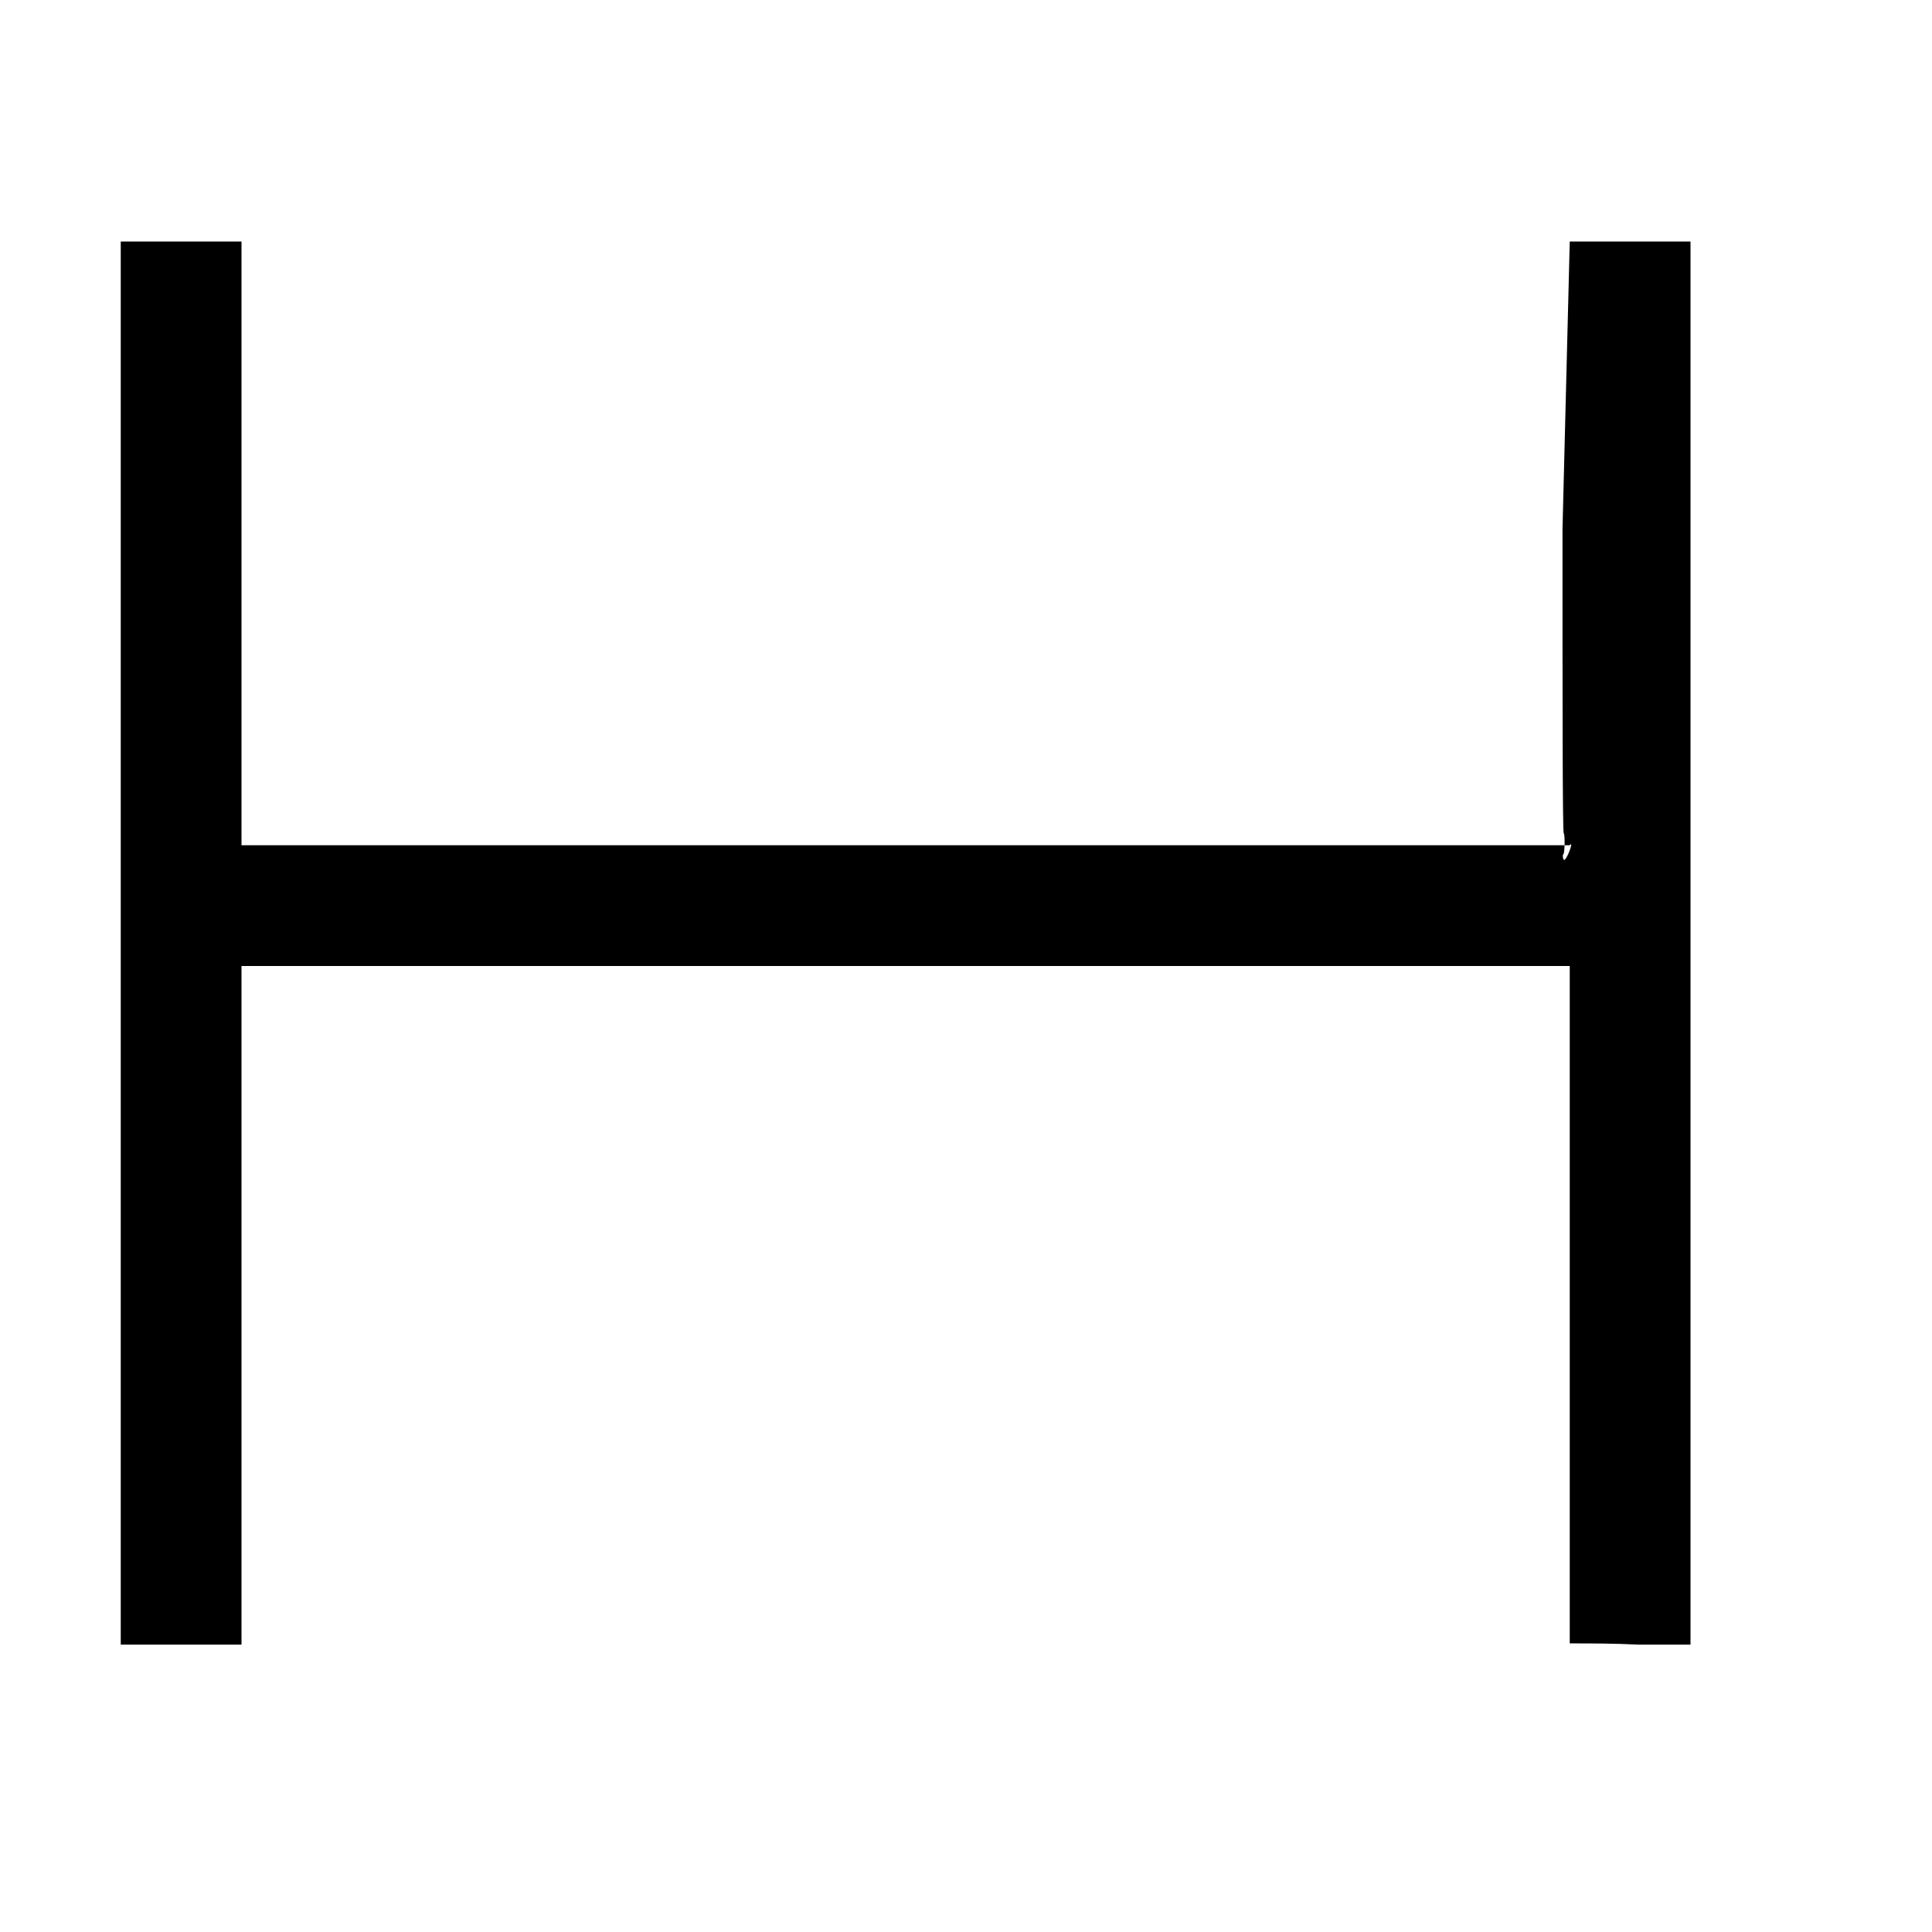
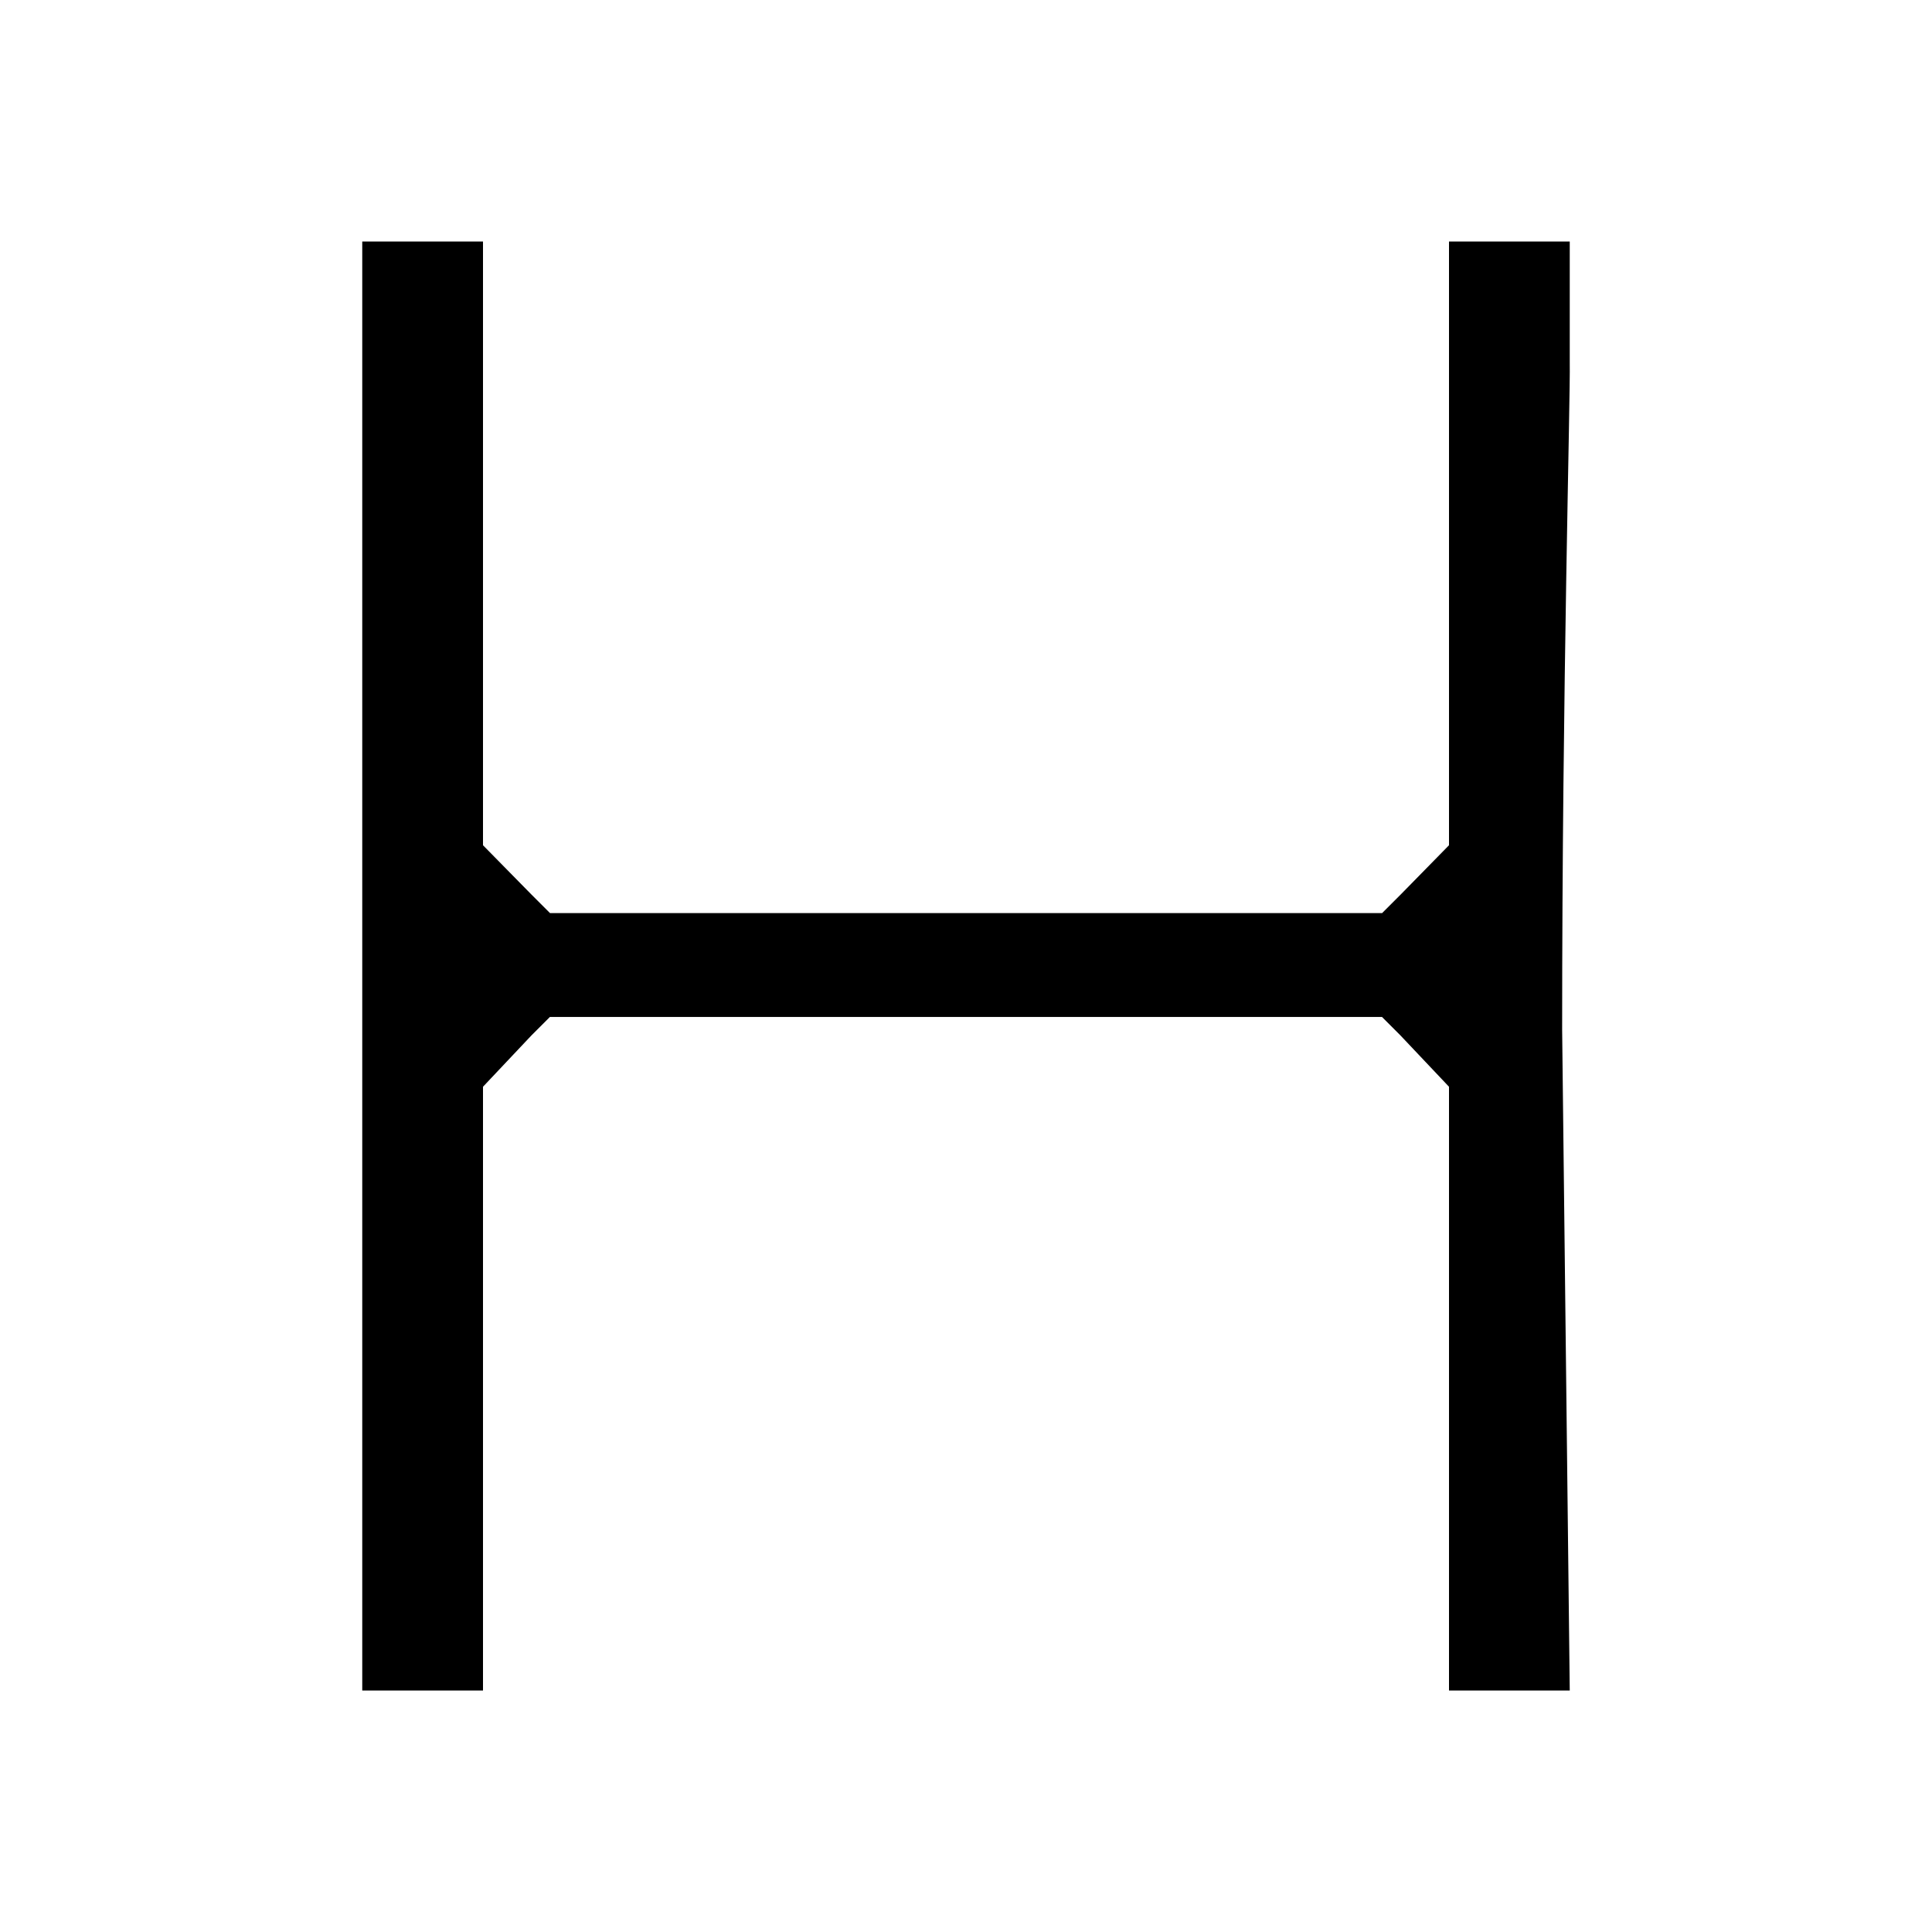
<svg xmlns="http://www.w3.org/2000/svg" viewBox="0 0 16 16" fill="currentColor">
-   <path fill-rule="evenodd" d="M1 8L1 2L1.57 2L2 2L2 4.52L2 7L2 7L2 7L7.51 7L13 7L13 7C13.04 6.95 12.97 7.14 12.95 7.12C12.94 7.1 12.94 7.08 12.95 7.07C12.96 7.03 12.96 6.91 12.95 6.9C12.94 6.89 12.94 5.76 12.94 4.38L13 2L13.43 2L14 2L14 8L14 13.62L13.57 13.62C13.37 13.61 13.15 13.61 13.07 13.61L13 13.61L13 11L13 8.31L13 8L13 8L7.5 8L2 8L2 8L2 8.31L2 11L2 13.61L2 13.62C1.98 13.62 1.8 13.62 1.54 13.62L1 13.62L1 8Z" />
+   <path fill-rule="evenodd" d="M3 8L3 2L3.664 2L4 2L4 5L4 7L4.403 7.41L4.555 7.562L8 7.562L11.446 7.562L11.598 7.41L12 7L12 5L12 2L12.333 2L13 2L13 3C13.006 3.29 12.937 5.681 12.937 8.527L13 14L12.344 14L12 14L12 11L12 9L11.597 8.574L11.445 8.422L8 8.422L4.554 8.422L4.402 8.574L4 9L4 11L4 14L3.664 14L3 14L3 8Z" />
</svg>
